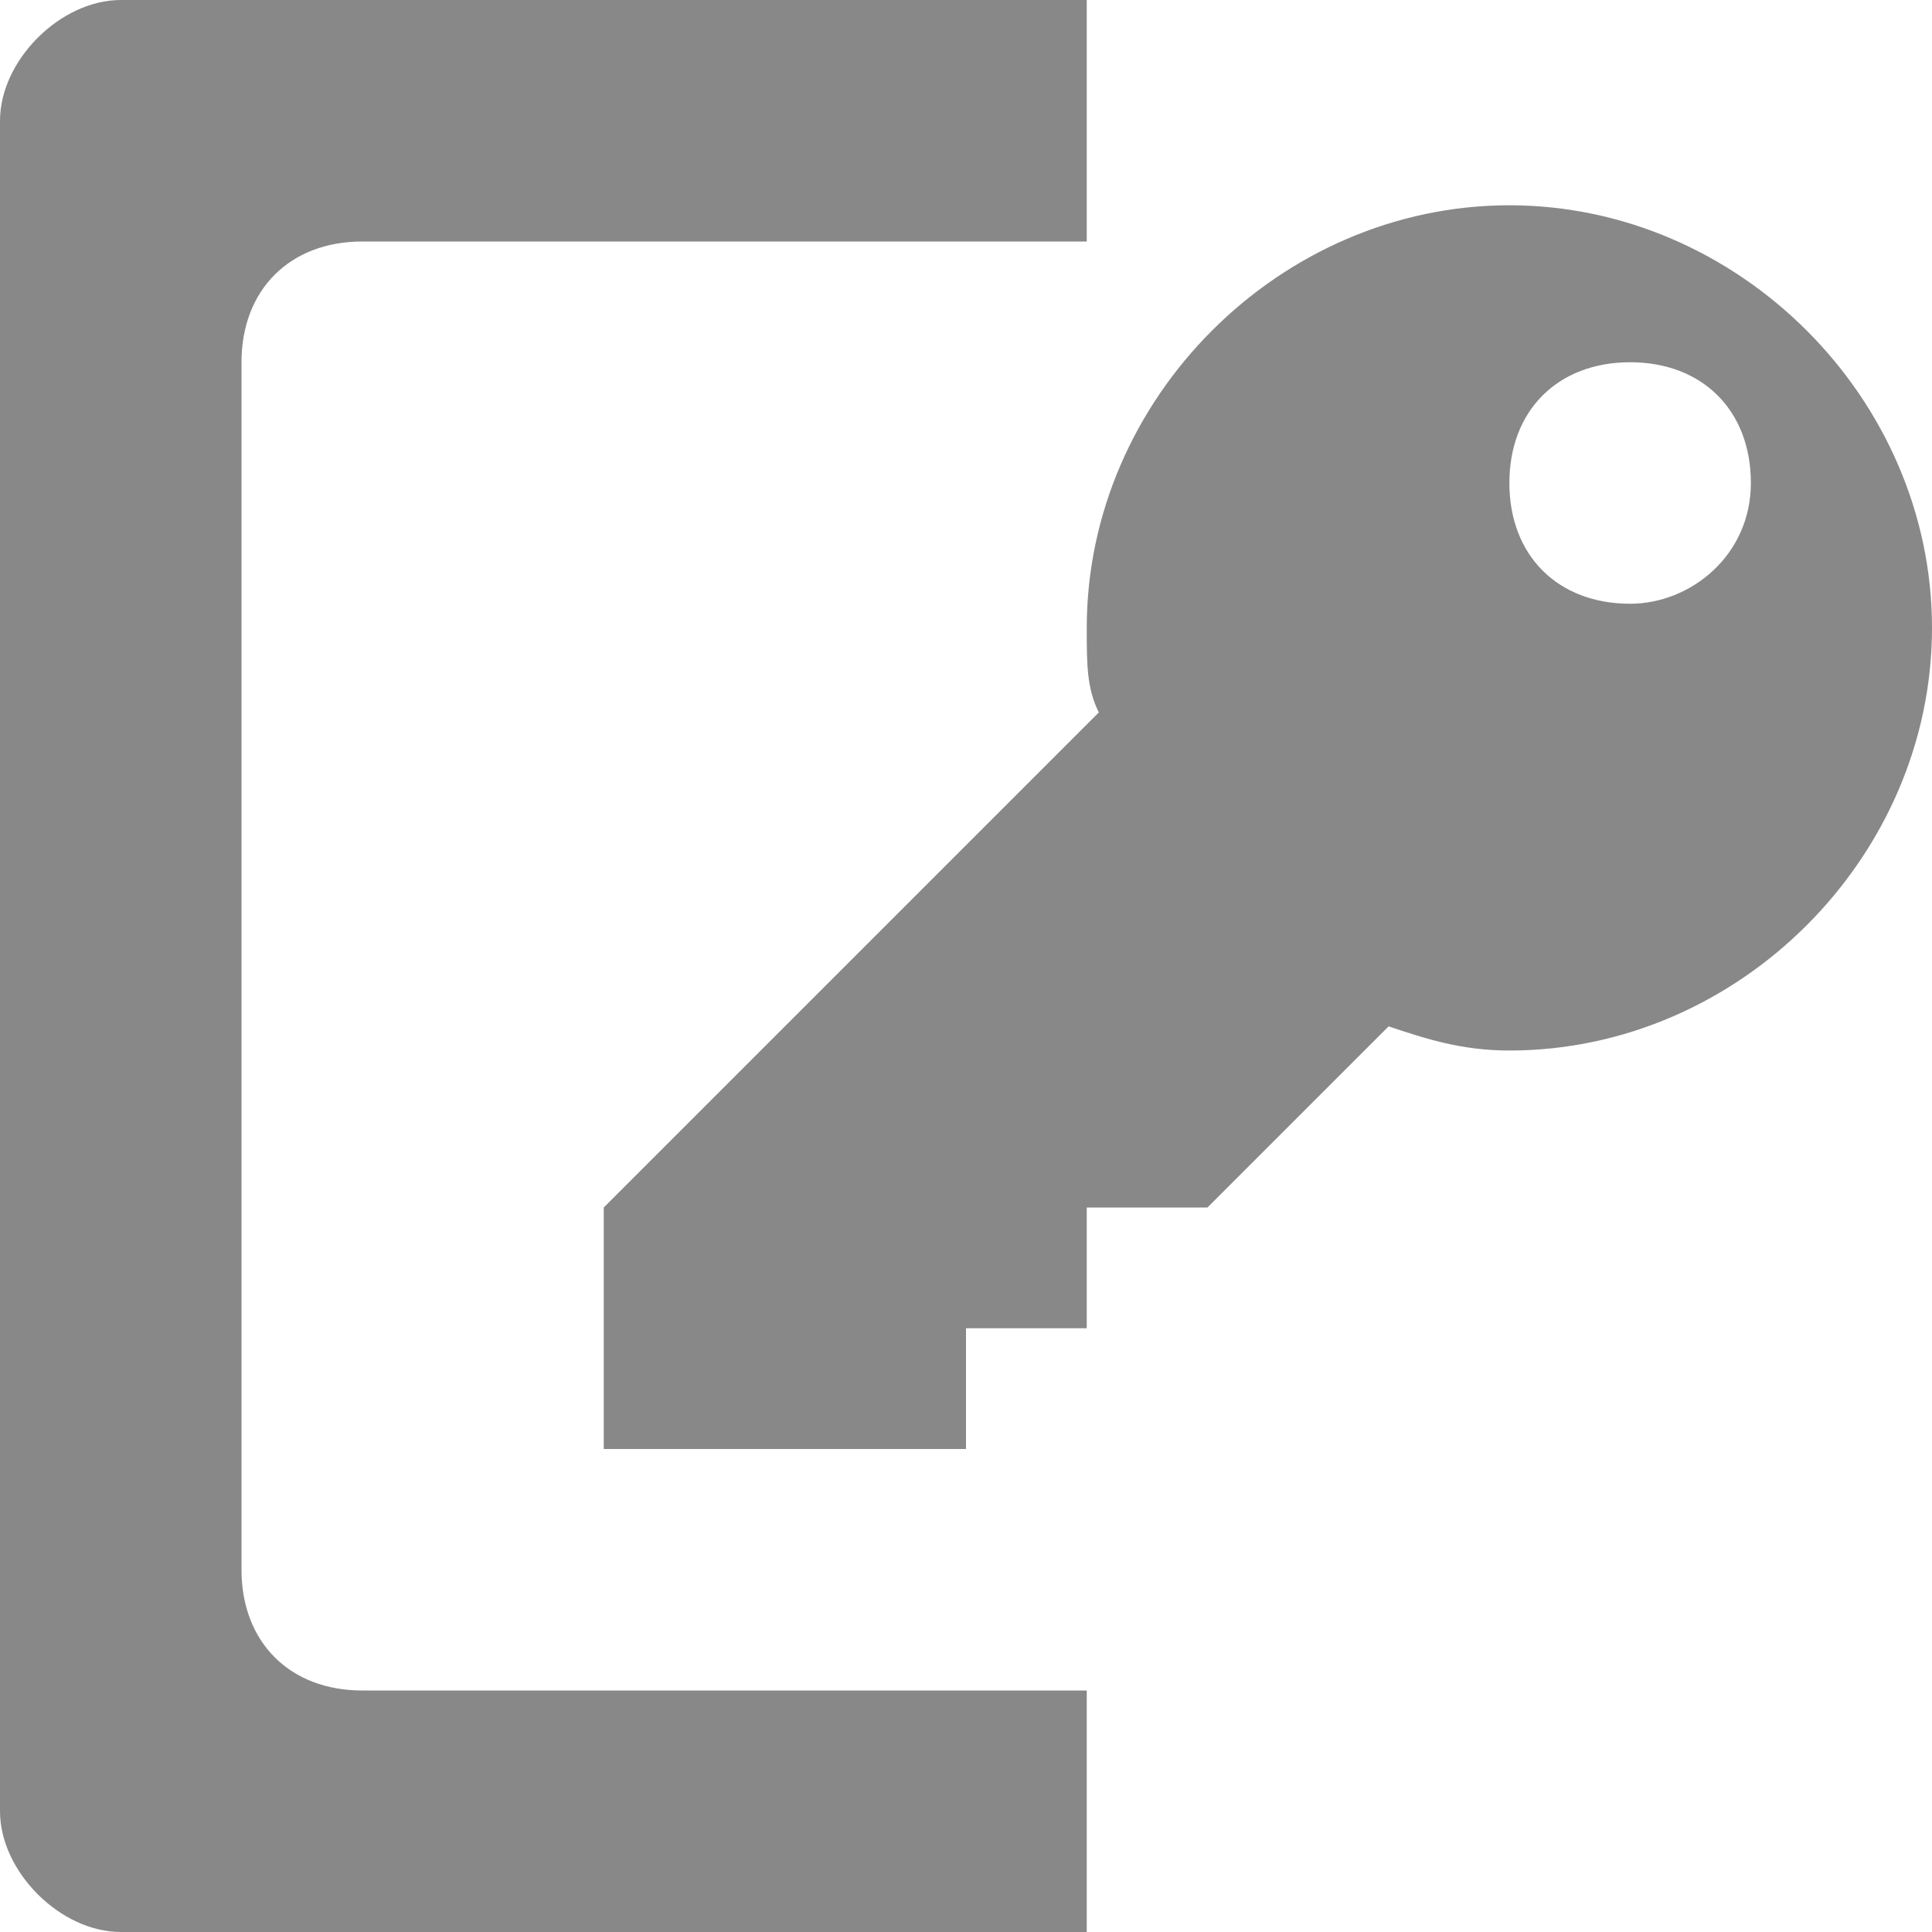
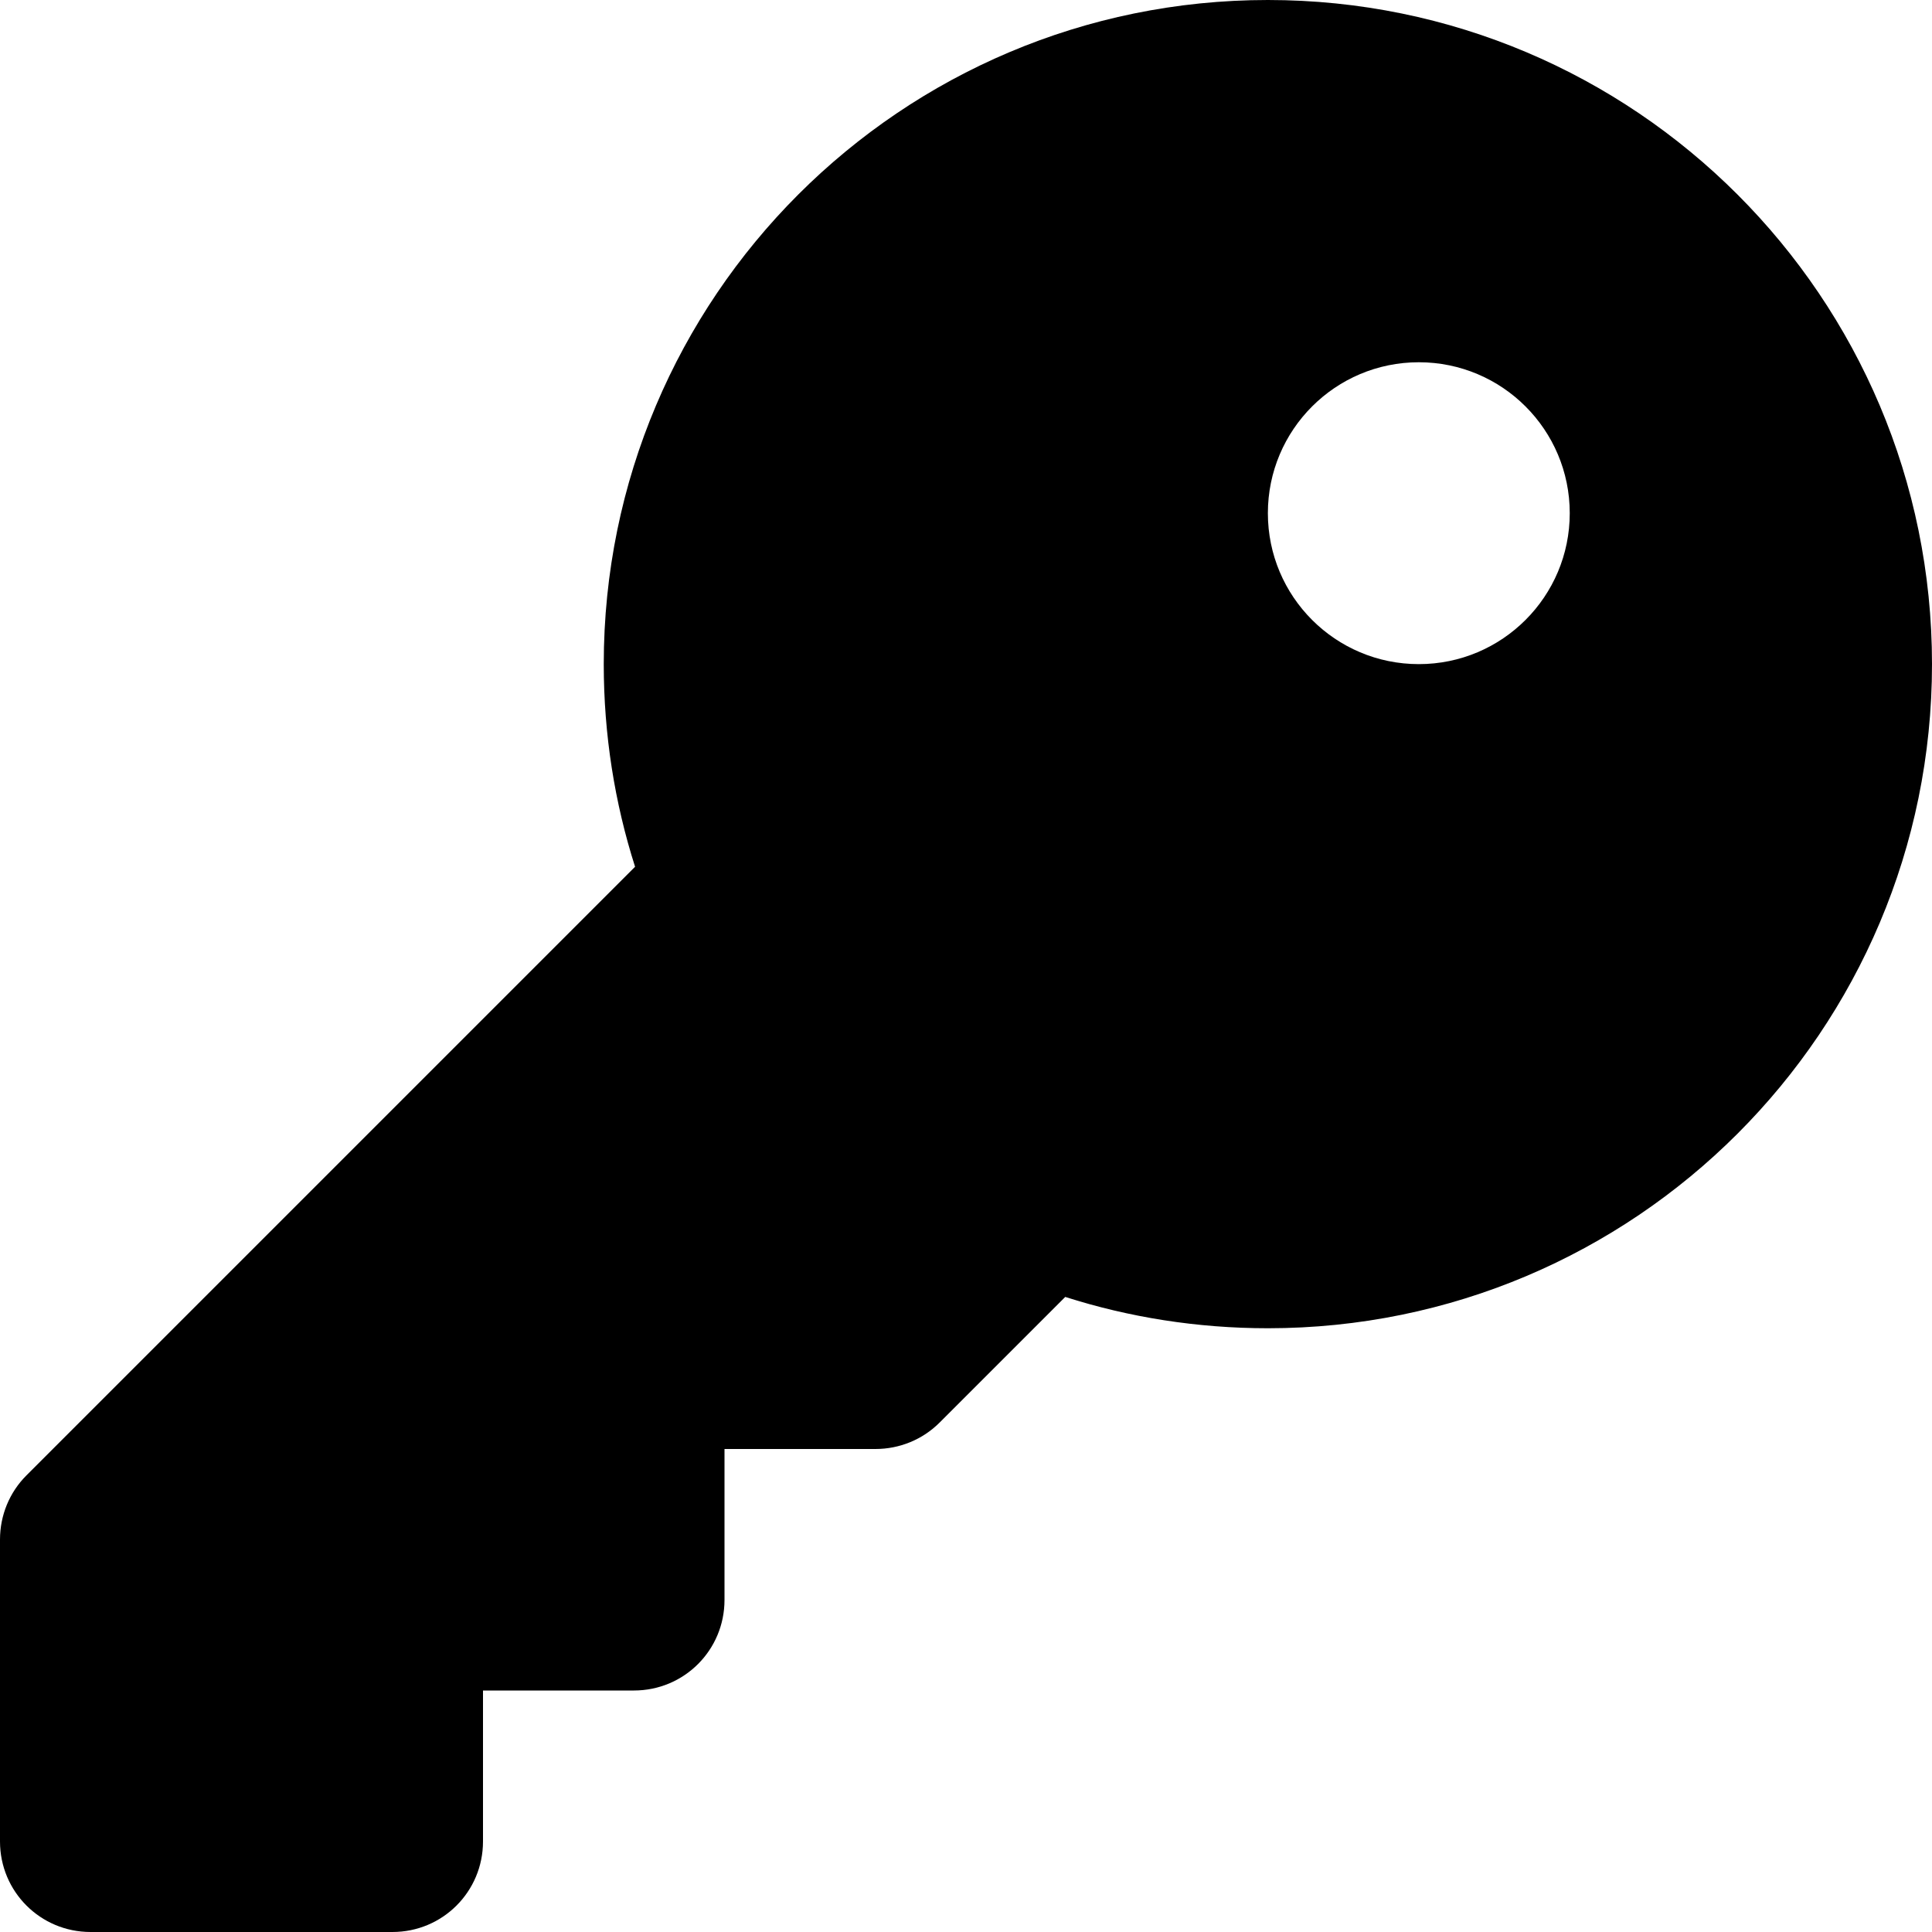
- <svg xmlns="http://www.w3.org/2000/svg" width="16" height="16" viewBox="0 0 16 16" preserveAspectRatio="xMinYMid meet" overflow="visible">
-   <path d="M9 16H1c-.5 0-1-.5-1-1V1c0-.5.5-1 1-1h8v2H3c-.6 0-1 .4-1 1v10c0 .6.4 1 1 1h6v2zm7-10.8c0 1.9-1.6 3.5-3.5 3.5-.4 0-.7-.1-1-.2L10 10H9v1H8v1H5v-2l4.1-4.1C9 5.7 9 5.5 9 5.2c0-1.9 1.6-3.5 3.5-3.5S16 3.3 16 5.2zM14.5 4c0-.6-.4-1-1-1s-1 .4-1 1 .4 1 1 1c.5 0 1-.4 1-1z" fill="#888" />
+ <svg xmlns="http://www.w3.org/2000/svg" viewBox="0 0 512 512">
+   <path d="M336 352c97.2 0 176-78.8 176-176S433.2 0 336 0S160 78.8 160 176c0 18.7 2.9 36.8 8.3 53.7L7 391c-4.5 4.5-7 10.6-7 17v80c0 13.3 10.7 24 24 24h80c13.3 0 24-10.7 24-24V448h40c13.3 0 24-10.7 24-24V384h40c6.4 0 12.5-2.5 17-7l33.3-33.3c16.9 5.4 35 8.3 53.7 8.3zM376 96a40 40 0 1 1 0 80 40 40 0 1 1 0-80z" />
</svg>
